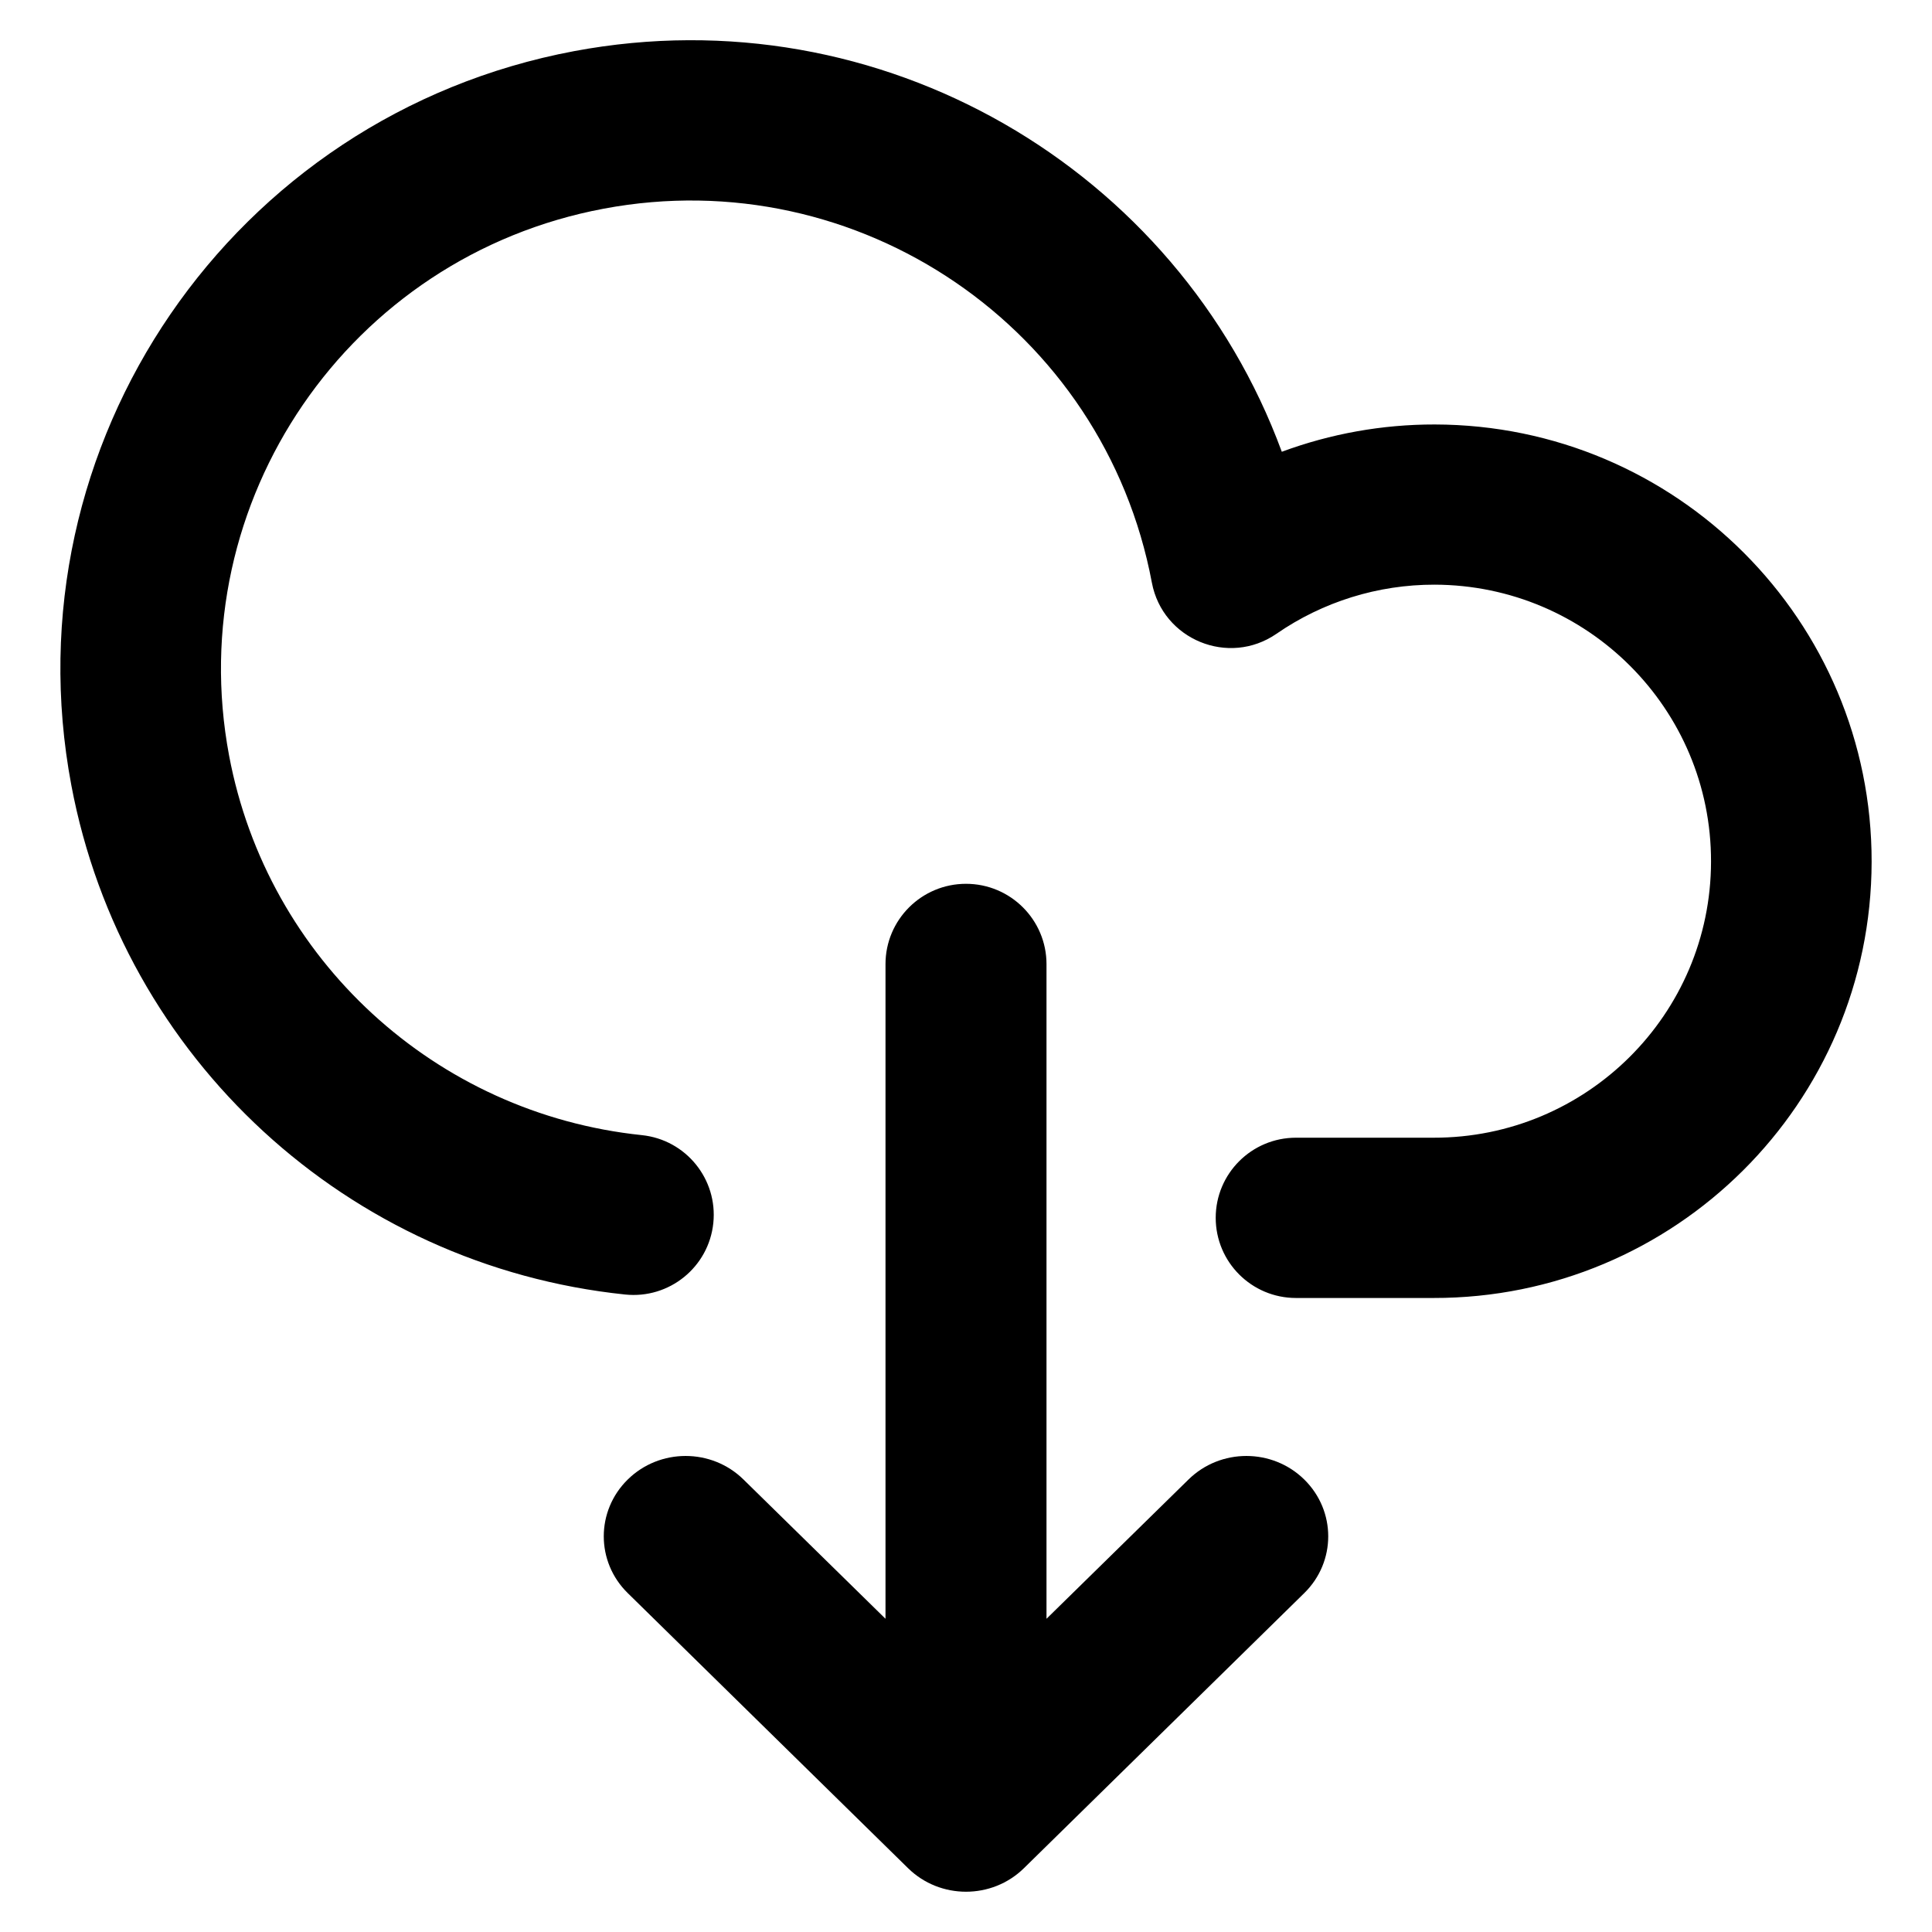
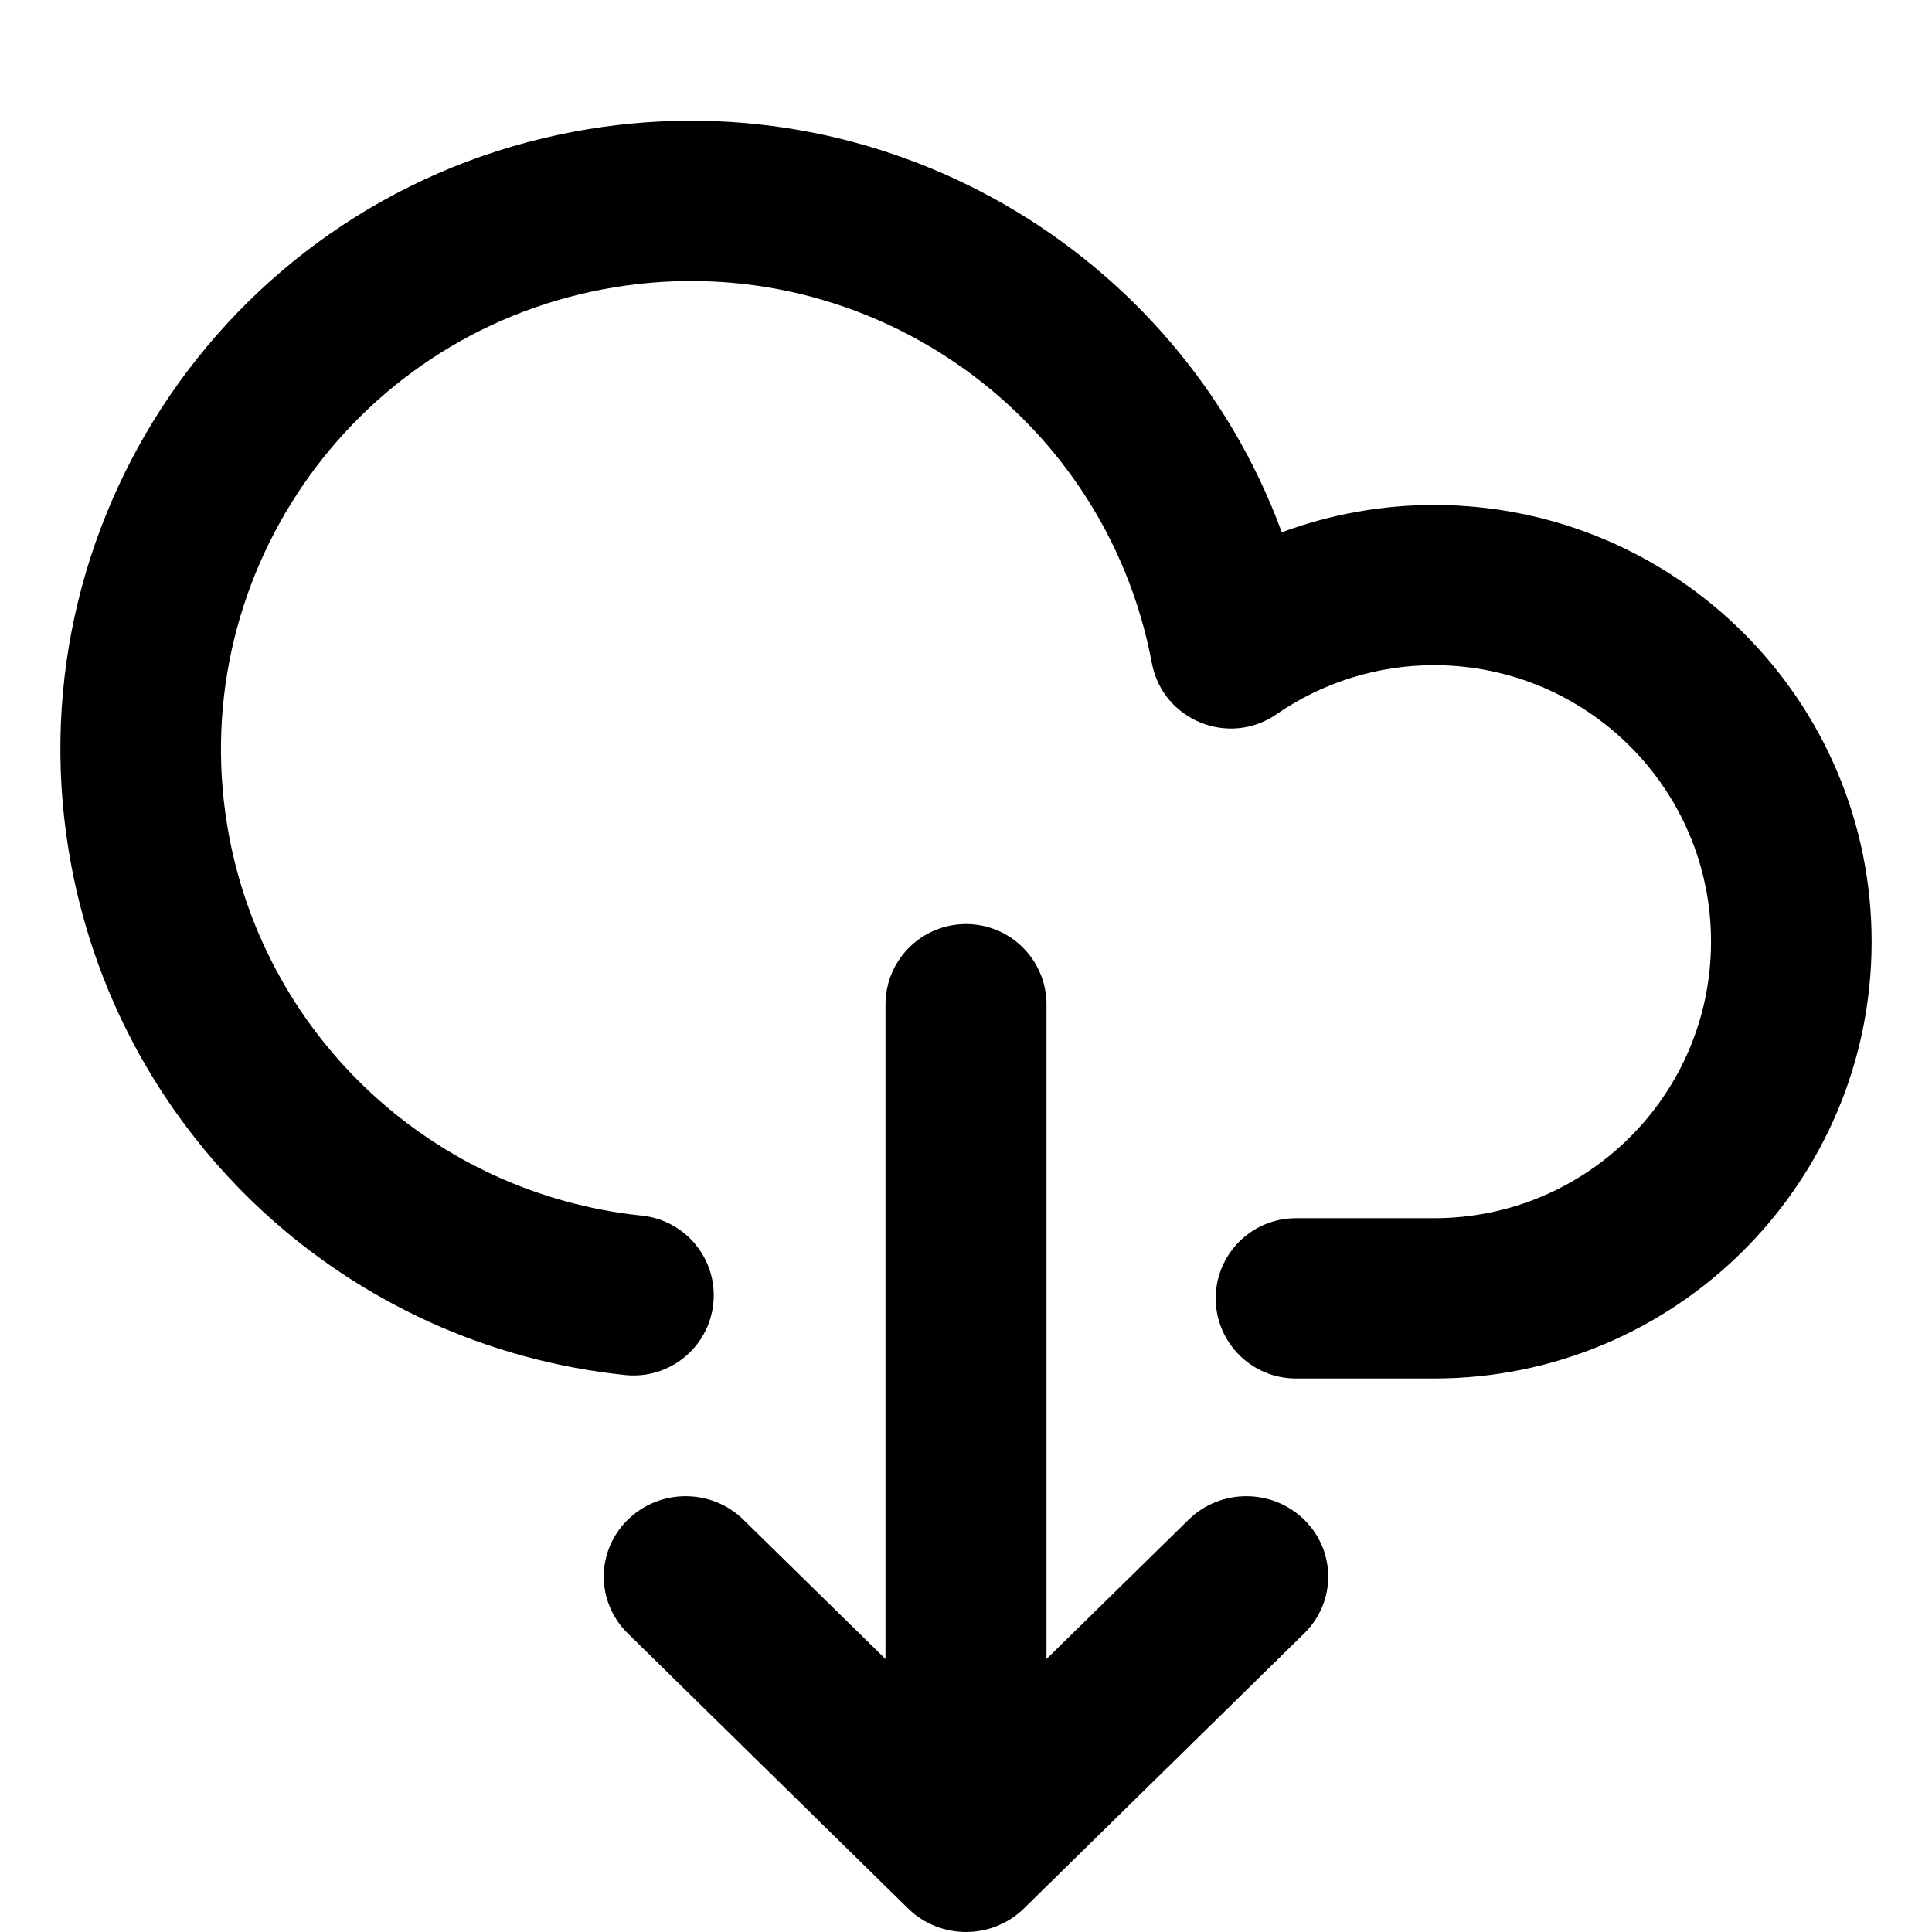
<svg xmlns="http://www.w3.org/2000/svg" width="24" height="24" viewBox="0 0 24 24">
-   <path d="M14.764,18.379 C15.161,17.989 15.805,17.989 16.202,18.379 C16.599,18.769 16.599,19.401 16.202,19.79 L12.719,23.208 C12.322,23.597 11.678,23.597 11.281,23.208 L7.798,19.79 C7.401,19.401 7.401,18.769 7.798,18.379 C8.195,17.989 8.839,17.989 9.236,18.379 L11,20.109 L11,11.977 C11,11.426 11.448,10.979 12,10.979 C12.552,10.979 13,11.426 13,11.977 L13,20.109 L14.764,18.379 Z M7.133,0.635 C10.945,-0.079 14.629,2.095 15.923,5.612 C16.528,5.388 17.171,5.272 17.823,5.273 C20.825,5.278 23.255,7.711 23.25,10.707 C23.245,13.704 20.807,16.129 17.806,16.124 L16.099,16.124 C15.548,16.124 15.102,15.678 15.102,15.128 C15.102,14.579 15.548,14.133 16.099,14.133 L17.808,14.133 C19.709,14.136 21.252,12.601 21.255,10.704 C21.259,8.807 19.72,7.267 17.82,7.263 C17.118,7.262 16.433,7.475 15.857,7.873 C15.263,8.283 14.443,7.946 14.309,7.238 C13.715,4.079 10.667,1.998 7.501,2.592 C4.336,3.185 2.252,6.227 2.846,9.387 C3.322,11.917 5.407,13.834 7.973,14.101 C8.521,14.158 8.918,14.648 8.861,15.194 C8.804,15.741 8.314,16.138 7.766,16.081 C4.323,15.723 1.525,13.15 0.886,9.754 C0.088,5.514 2.885,1.432 7.133,0.635 Z" />
+   <path d="M14.764,18.879 C15.161,18.489 15.805,18.489 16.202,18.879 C16.599,19.269 16.599,19.901 16.202,20.29 L12.719,23.708 C12.322,24.097 11.678,24.097 11.281,23.708 L7.798,20.29 C7.401,19.901 7.401,19.269 7.798,18.879 C8.195,18.489 8.839,18.489 9.236,18.879 L11,20.609 L11,12.477 C11,11.926 11.448,11.479 12,11.479 C12.552,11.479 13,11.926 13,12.477 L13,20.609 L14.764,18.879 Z M7.133,1.635 C10.945,0.921 14.629,3.095 15.923,6.612 C16.528,6.388 17.171,6.272 17.823,6.273 C20.825,6.278 23.255,8.711 23.25,11.707 C23.245,14.704 20.807,17.129 17.806,17.124 L16.099,17.124 C15.548,17.124 15.102,16.678 15.102,16.128 C15.102,15.579 15.548,15.133 16.099,15.133 L17.808,15.133 C19.709,15.136 21.252,13.601 21.255,11.704 C21.259,9.807 19.72,8.267 17.82,8.263 C17.118,8.262 16.433,8.475 15.857,8.873 C15.263,9.283 14.443,8.946 14.309,8.238 C13.715,5.079 10.667,2.998 7.501,3.592 C4.336,4.185 2.252,7.227 2.846,10.387 C3.322,12.917 5.407,14.834 7.973,15.101 C8.521,15.158 8.918,15.648 8.861,16.194 C8.804,16.741 8.314,17.138 7.766,17.081 C4.323,16.723 1.525,14.15 0.886,10.754 C0.088,6.514 2.885,2.432 7.133,1.635 Z" />
</svg>
